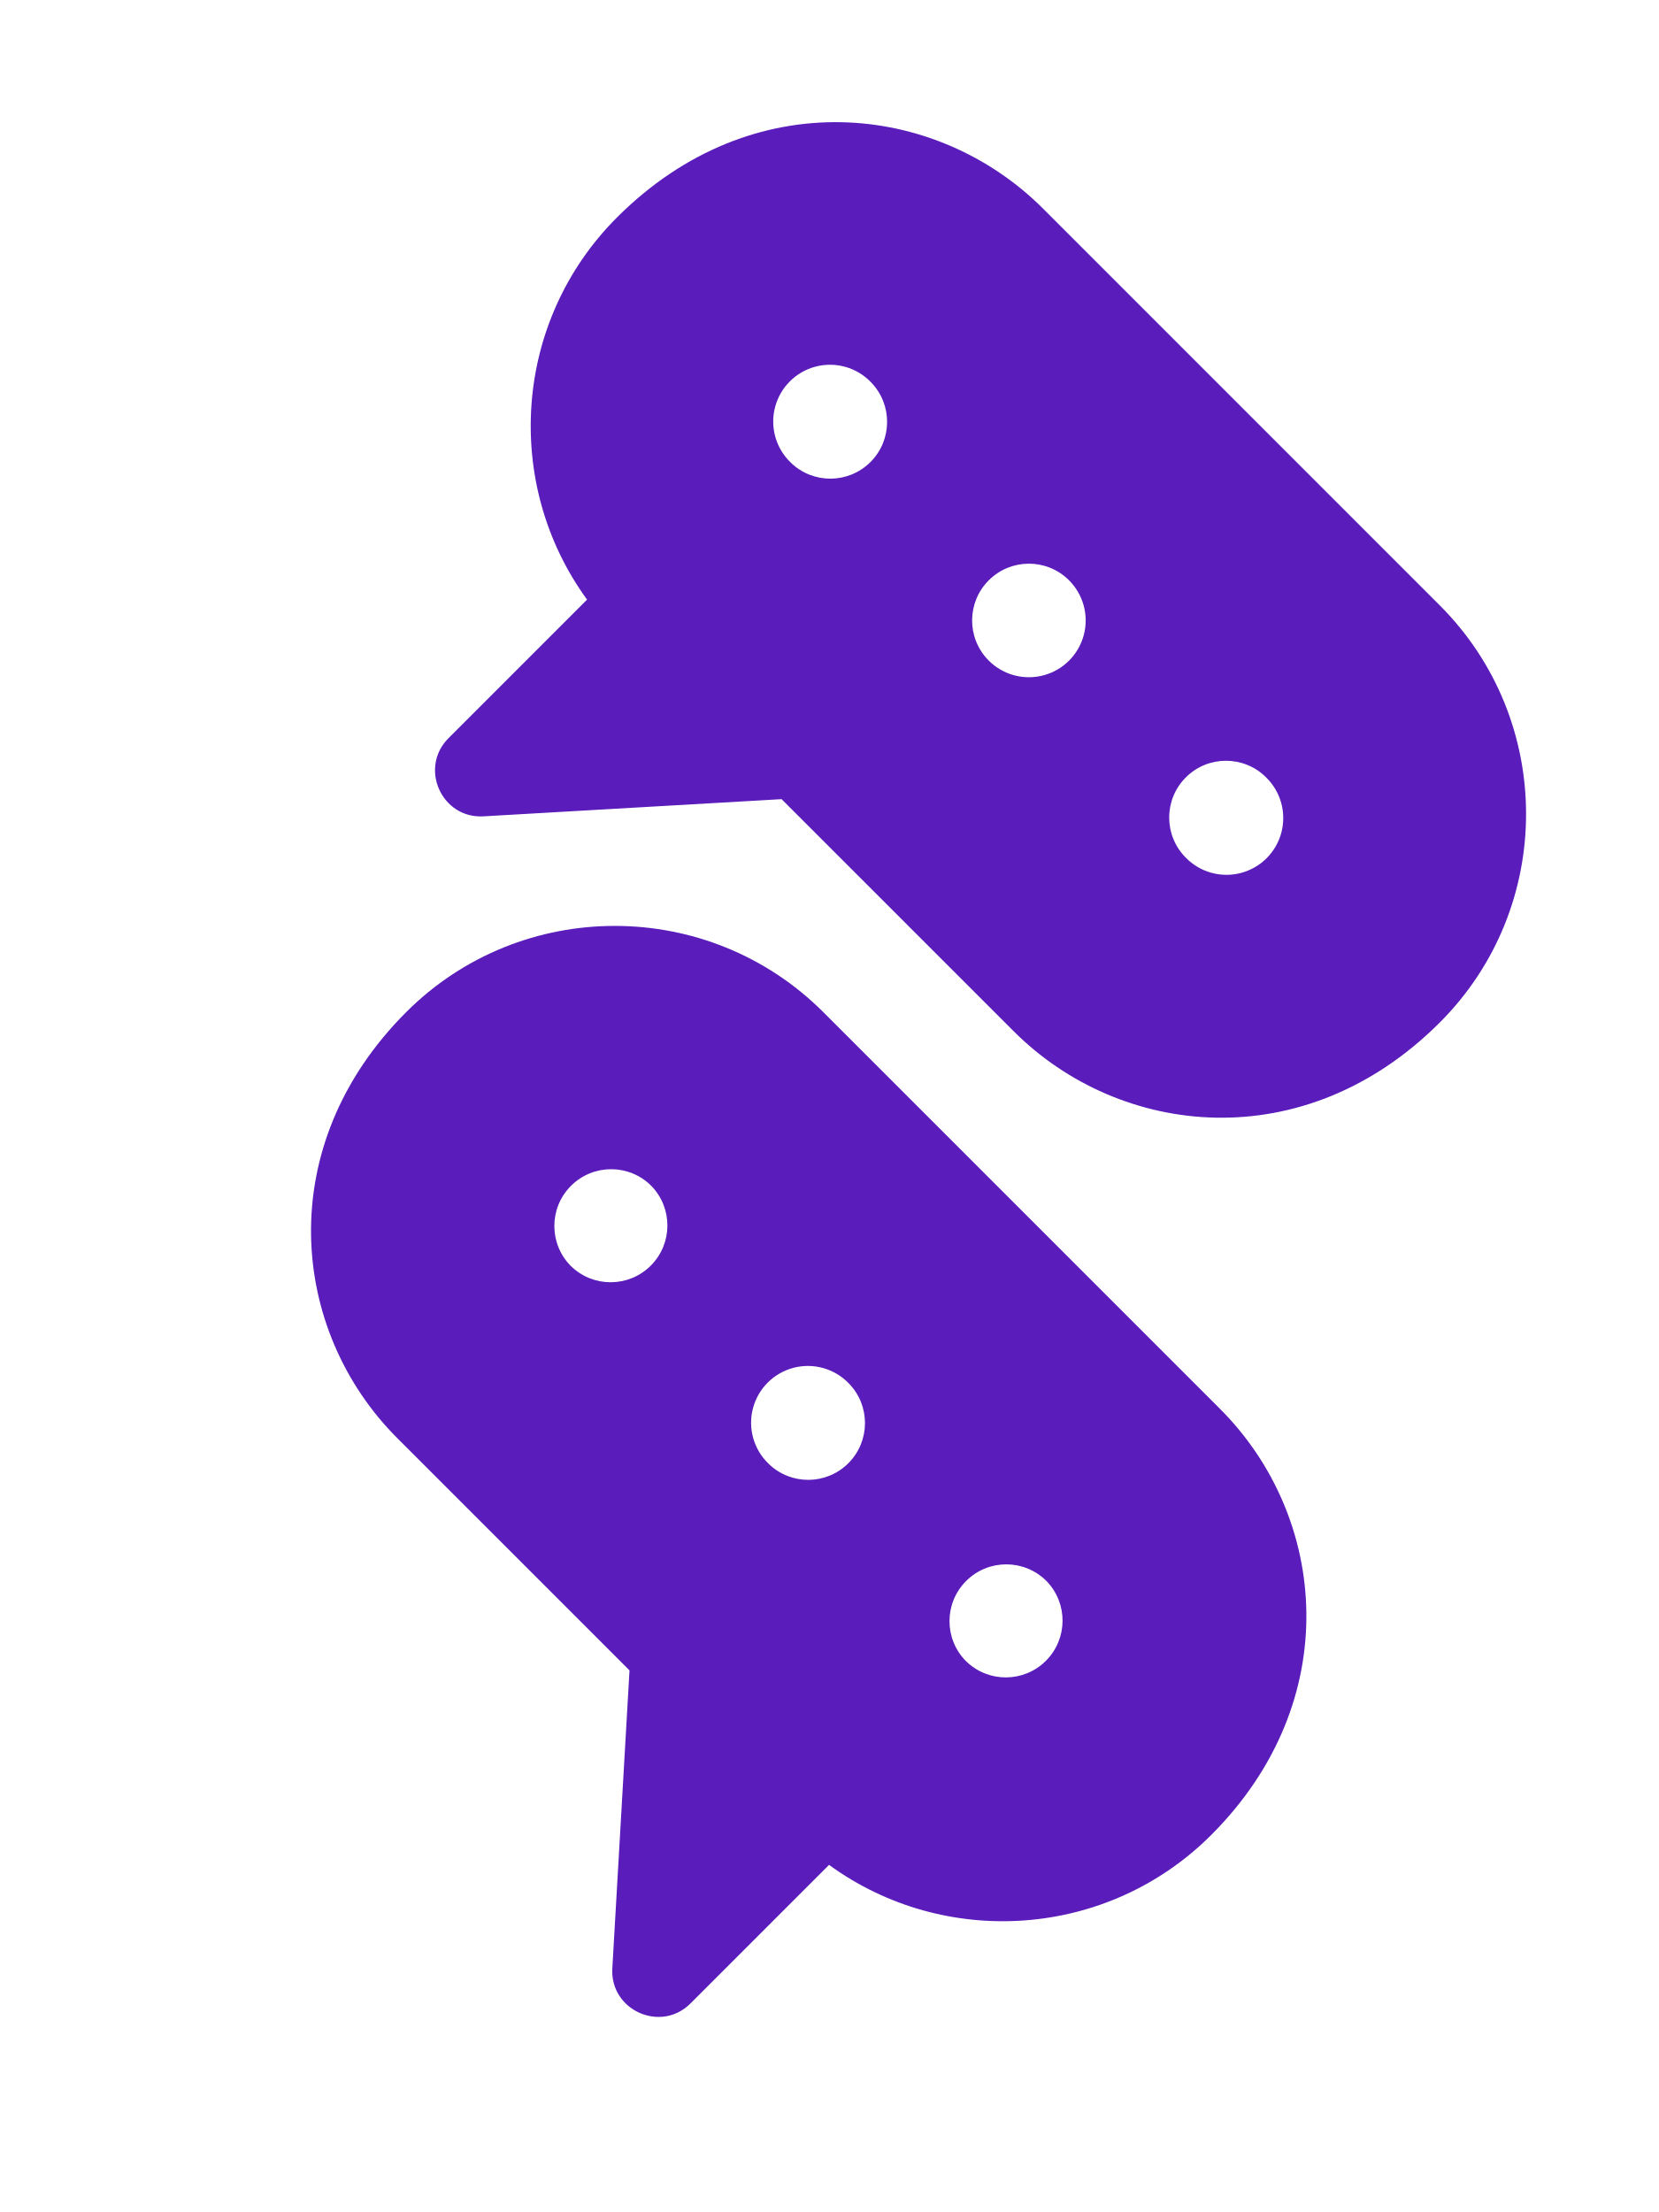
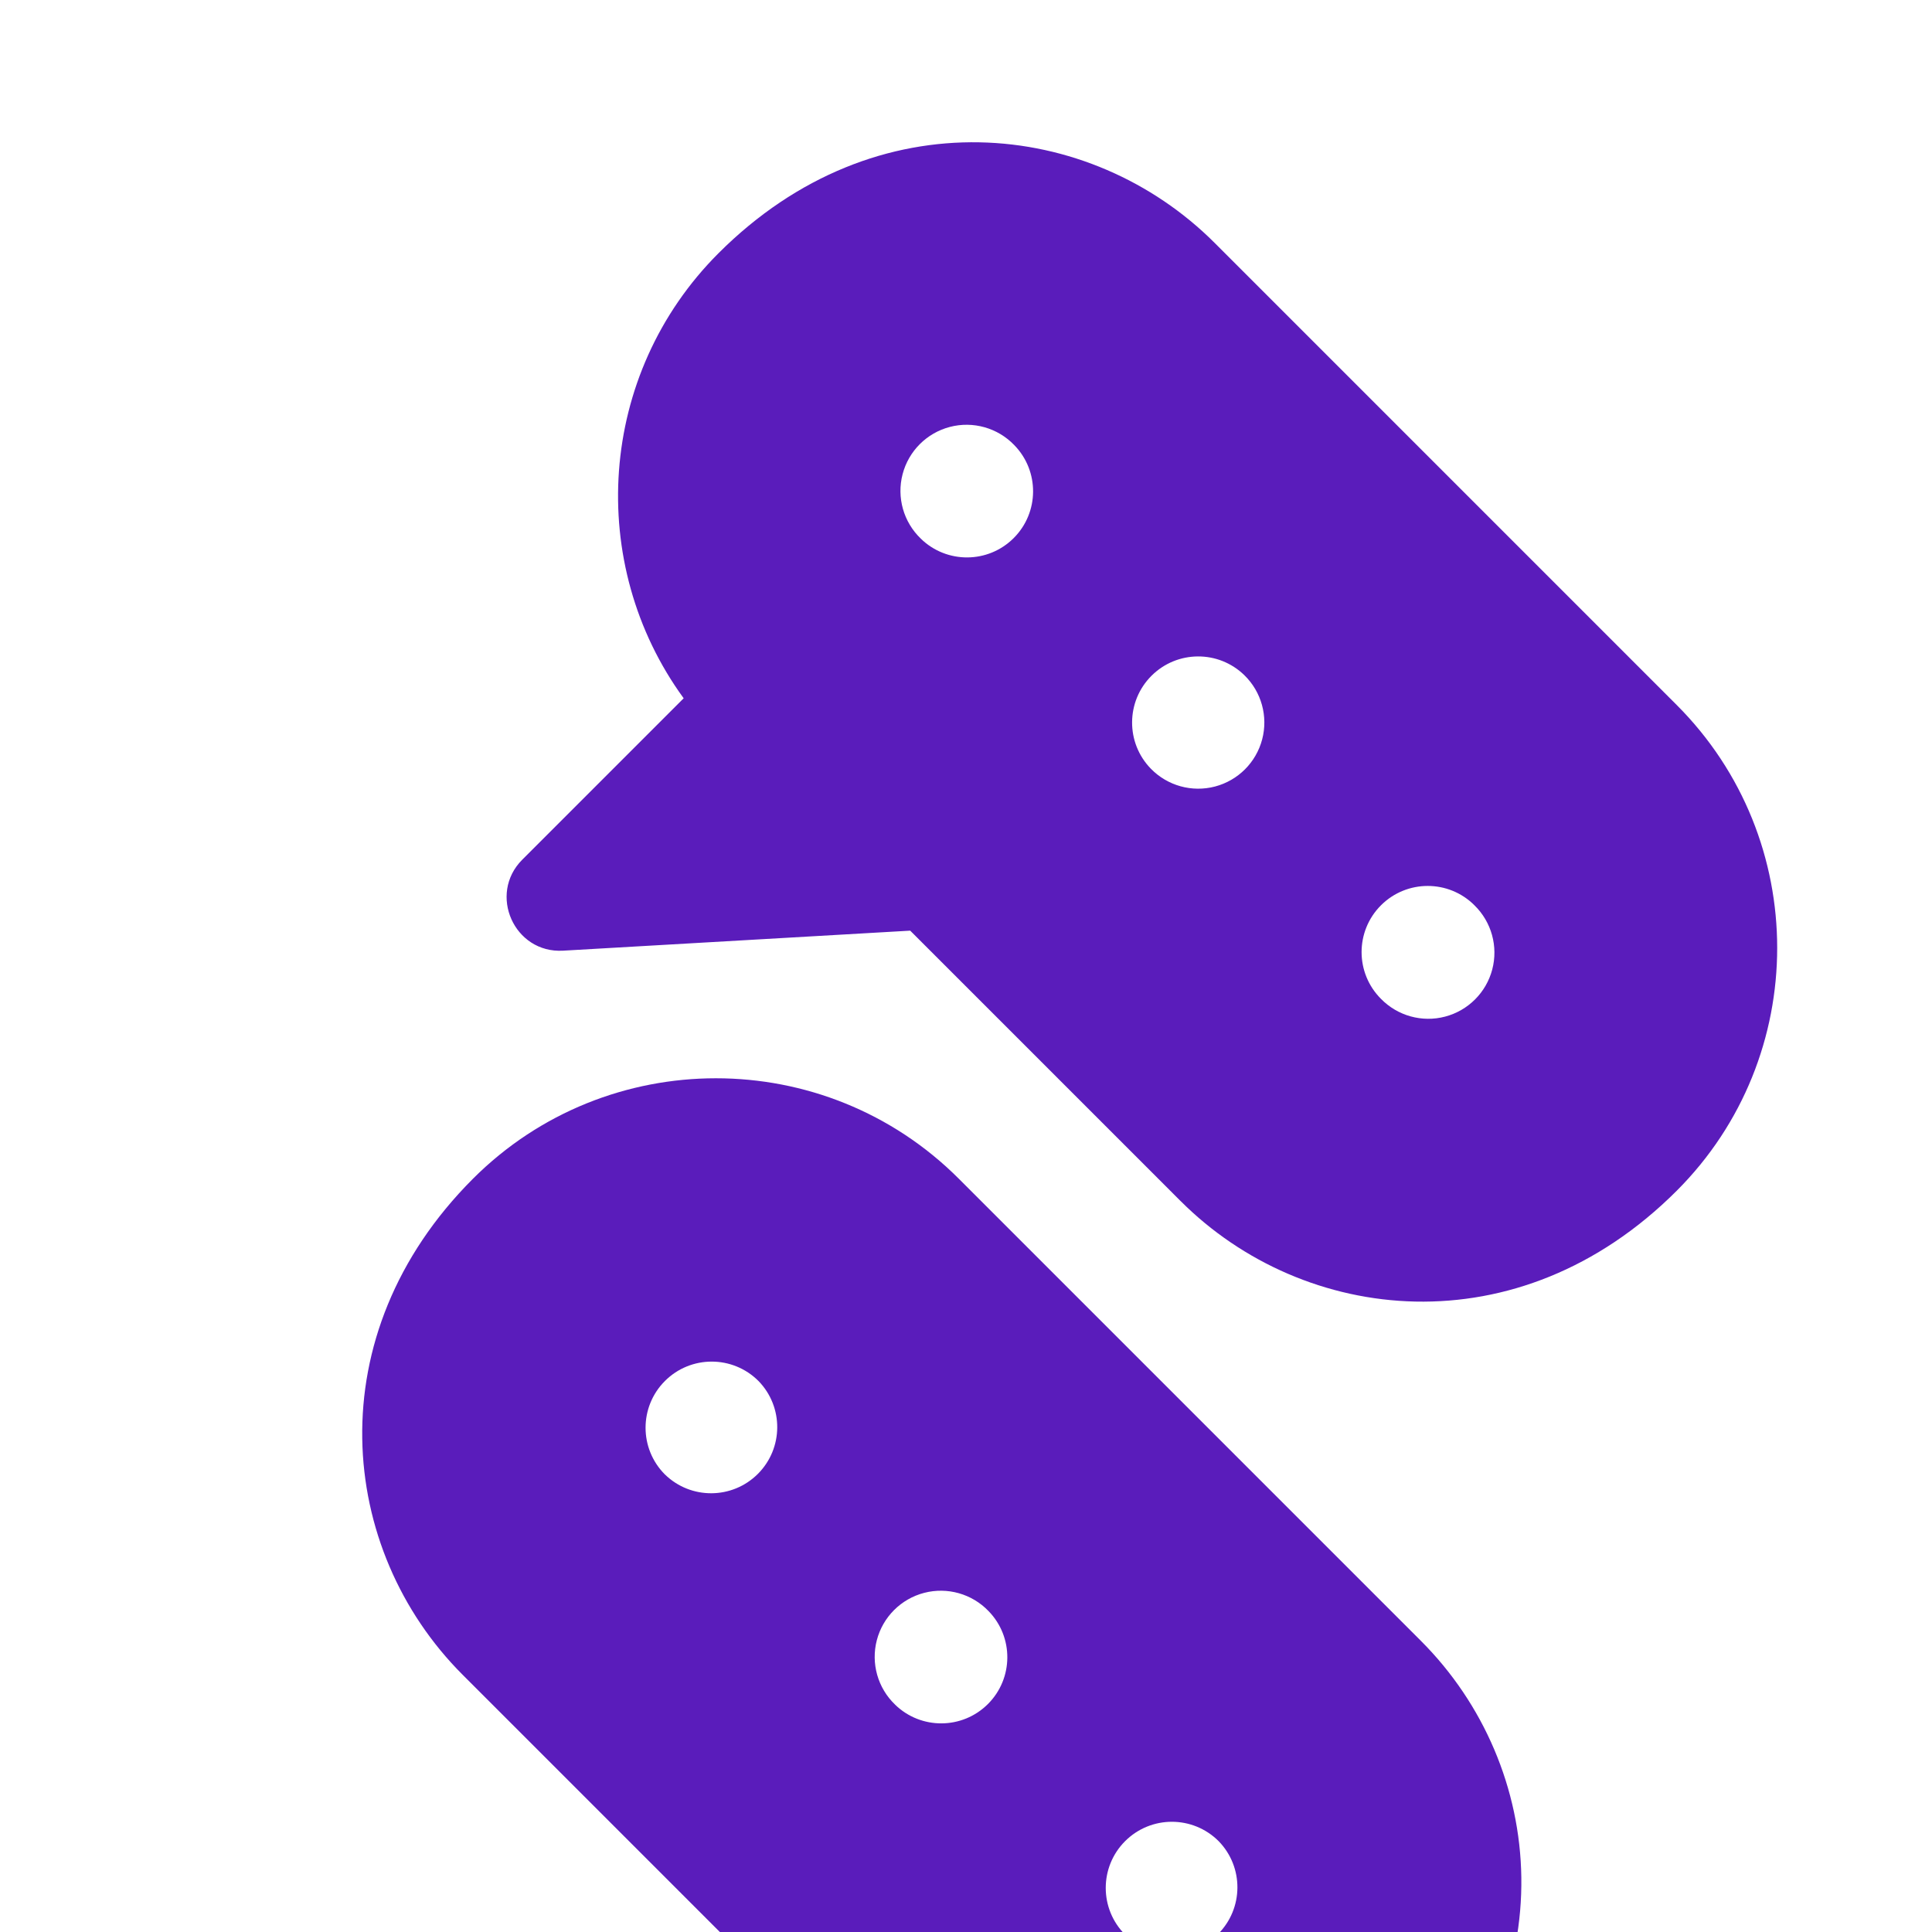
- <svg xmlns="http://www.w3.org/2000/svg" width="75" height="100">
+ <svg xmlns="http://www.w3.org/2000/svg" width="75" height="75">
  <g fill="#5A1CBB" fill-rule="nonzero">
    <path d="M45.834 46.627c4.78 4.78 13.1 5.754 19.257-.403 5.2-5.199 5.198-13.657 0-18.855L47.151 9.428C42.335 4.614 34.02 3.7 27.892 9.83c-4.701 4.7-5.151 12.066-1.352 17.277l-6.265 6.265c-1.339 1.339-.317 3.644 1.585 3.533l13.474-.777 10.499 10.499Zm11.404-11.483a2.567 2.567 0 1 1-3.629 3.631 2.567 2.567 0 0 1 3.63-3.631ZM35.745 20.909a2.567 2.567 0 1 1 3.63-3.629 2.567 2.567 0 0 1-3.63 3.63Zm12.562 5.303a2.567 2.567 0 1 1-3.63 3.63 2.567 2.567 0 0 1 3.63-3.63ZM55.16 63.698 37.219 45.756c-5.198-5.197-13.658-5.197-18.857.001-6.072 6.073-5.26 14.4-.402 19.258l10.499 10.5-.777 13.473c-.11 1.886 2.186 2.931 3.533 1.584l6.265-6.265c5.212 3.8 12.577 3.349 17.277-1.352 6.06-6.059 5.274-14.386.403-19.257ZM25.813 57.24a2.567 2.567 0 1 1 3.63-3.631 2.567 2.567 0 0 1-3.63 3.63Zm8.932 8.931a2.567 2.567 0 1 1 3.63-3.629 2.567 2.567 0 0 1-3.63 3.63Zm8.932 8.933a2.567 2.567 0 1 1 3.63-3.631 2.567 2.567 0 0 1-3.63 3.63Z" />
  </g>
</svg>
